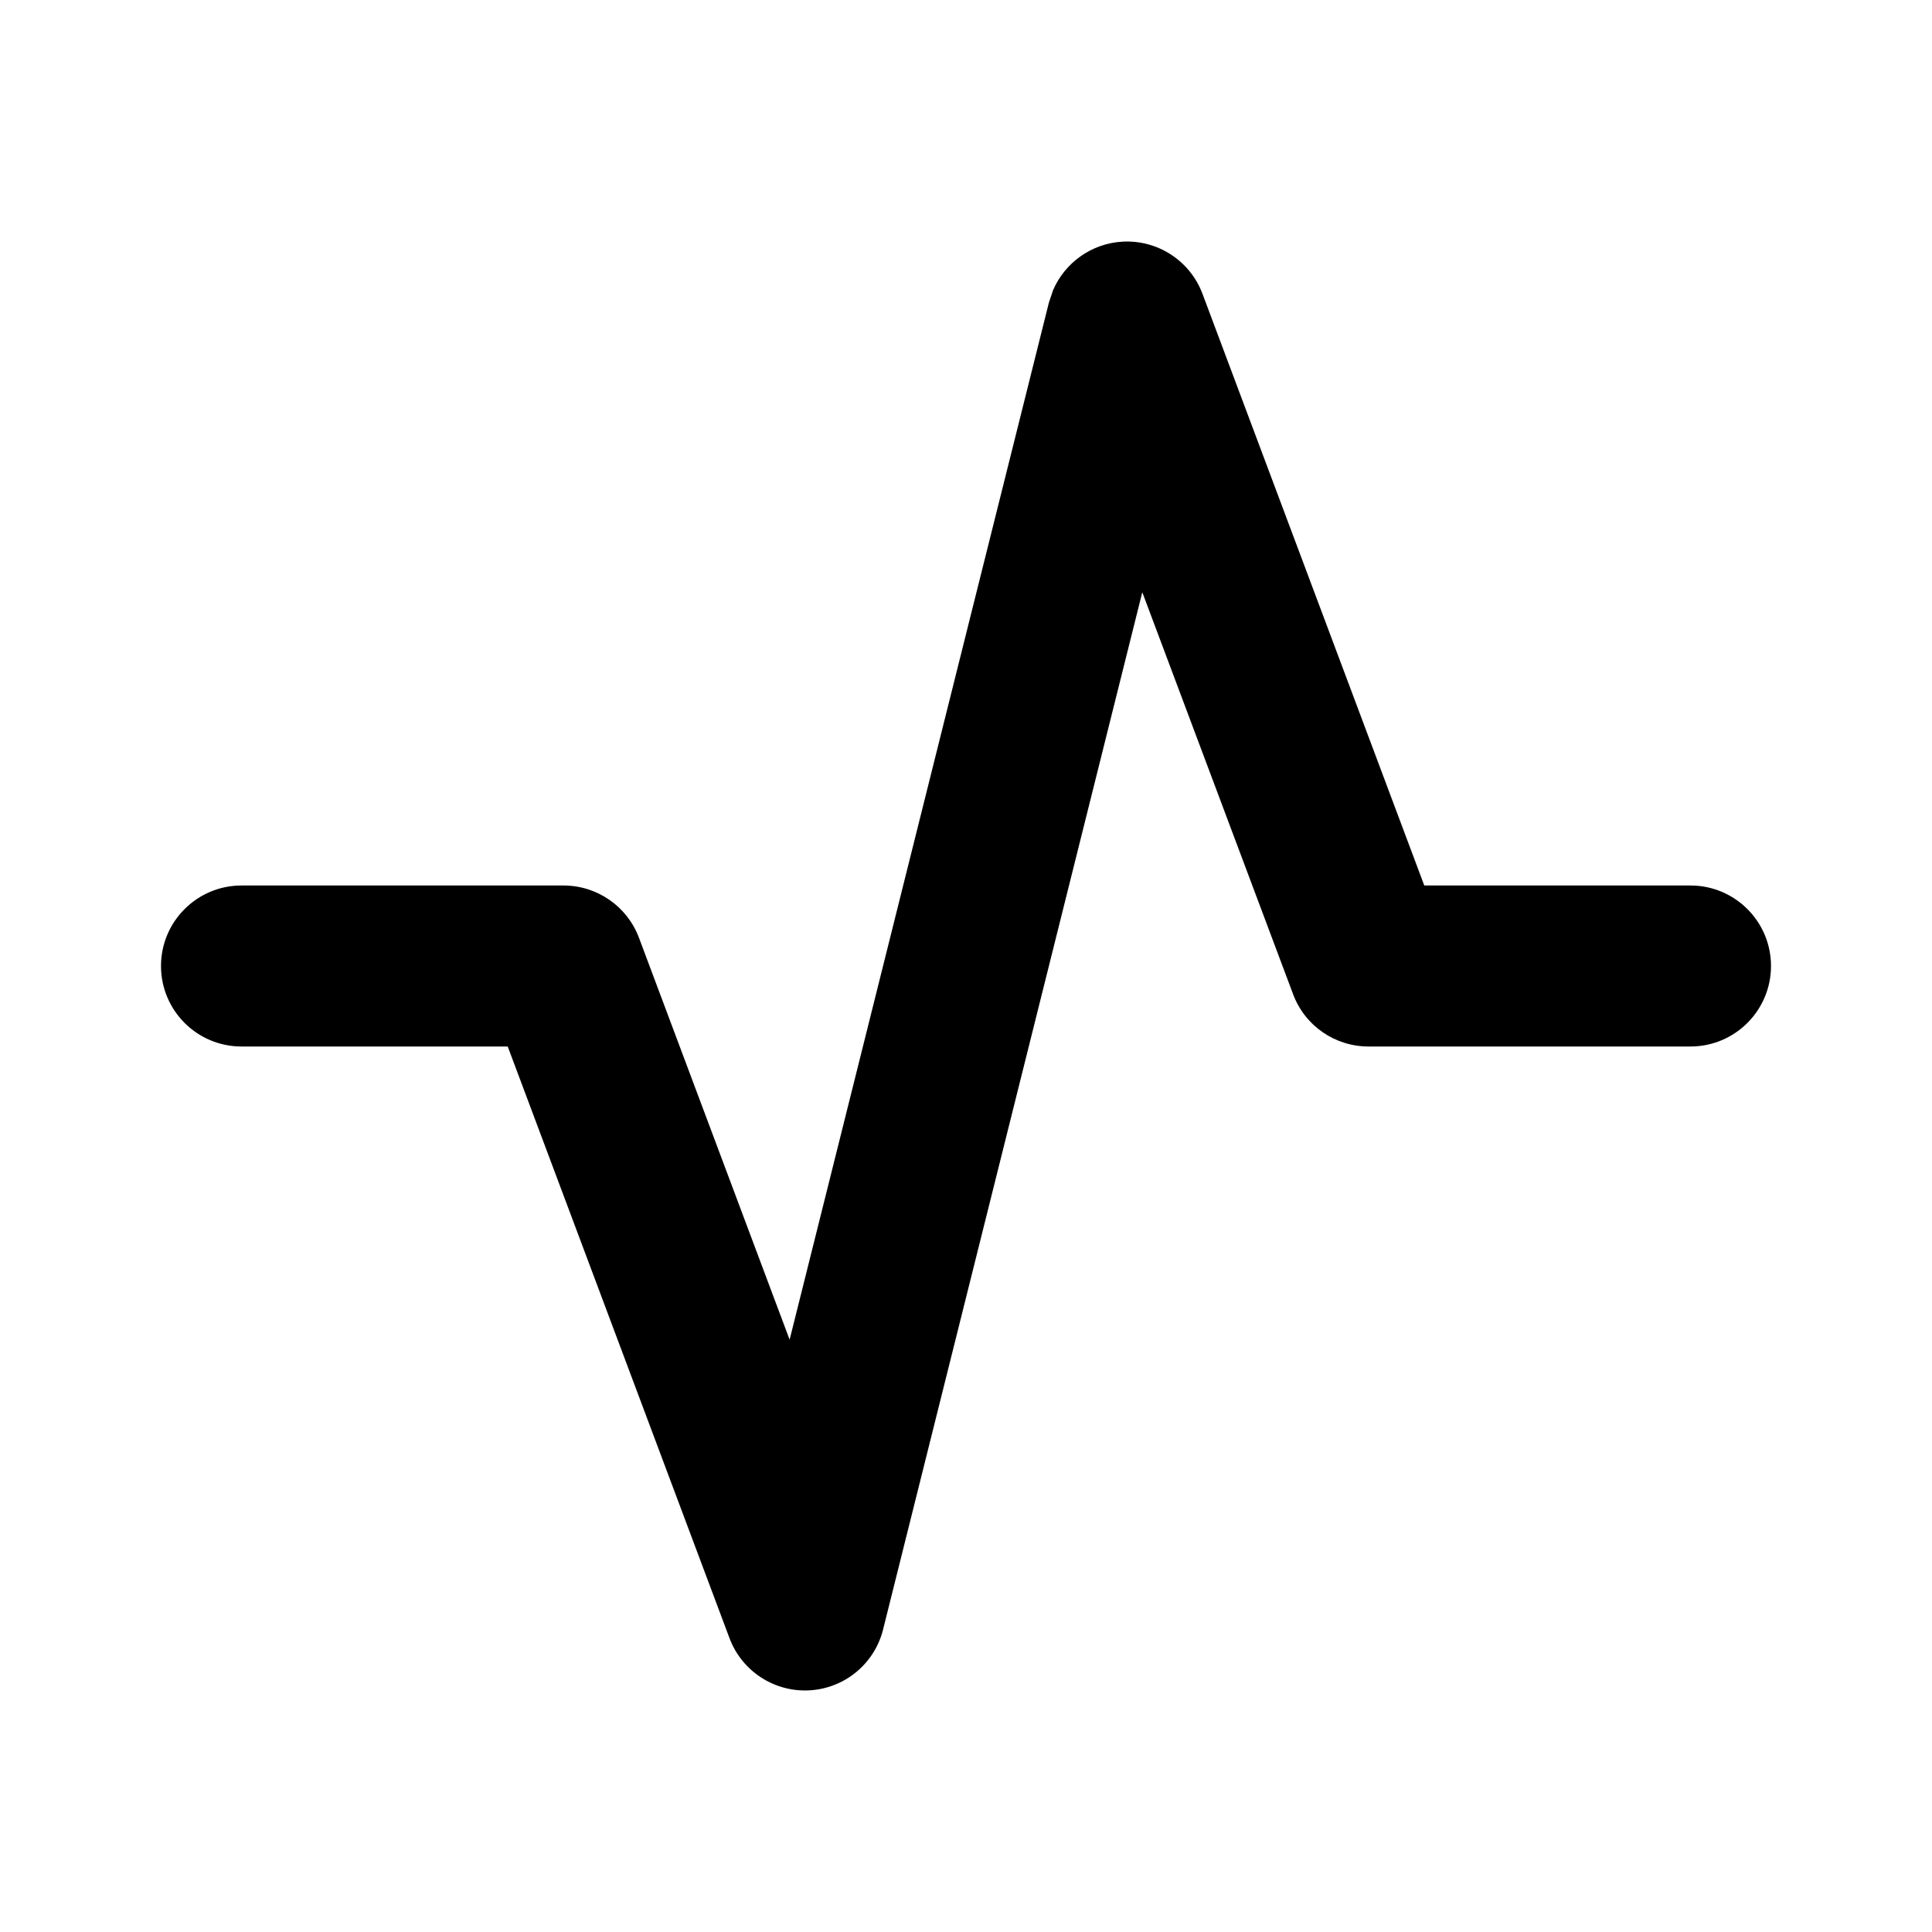
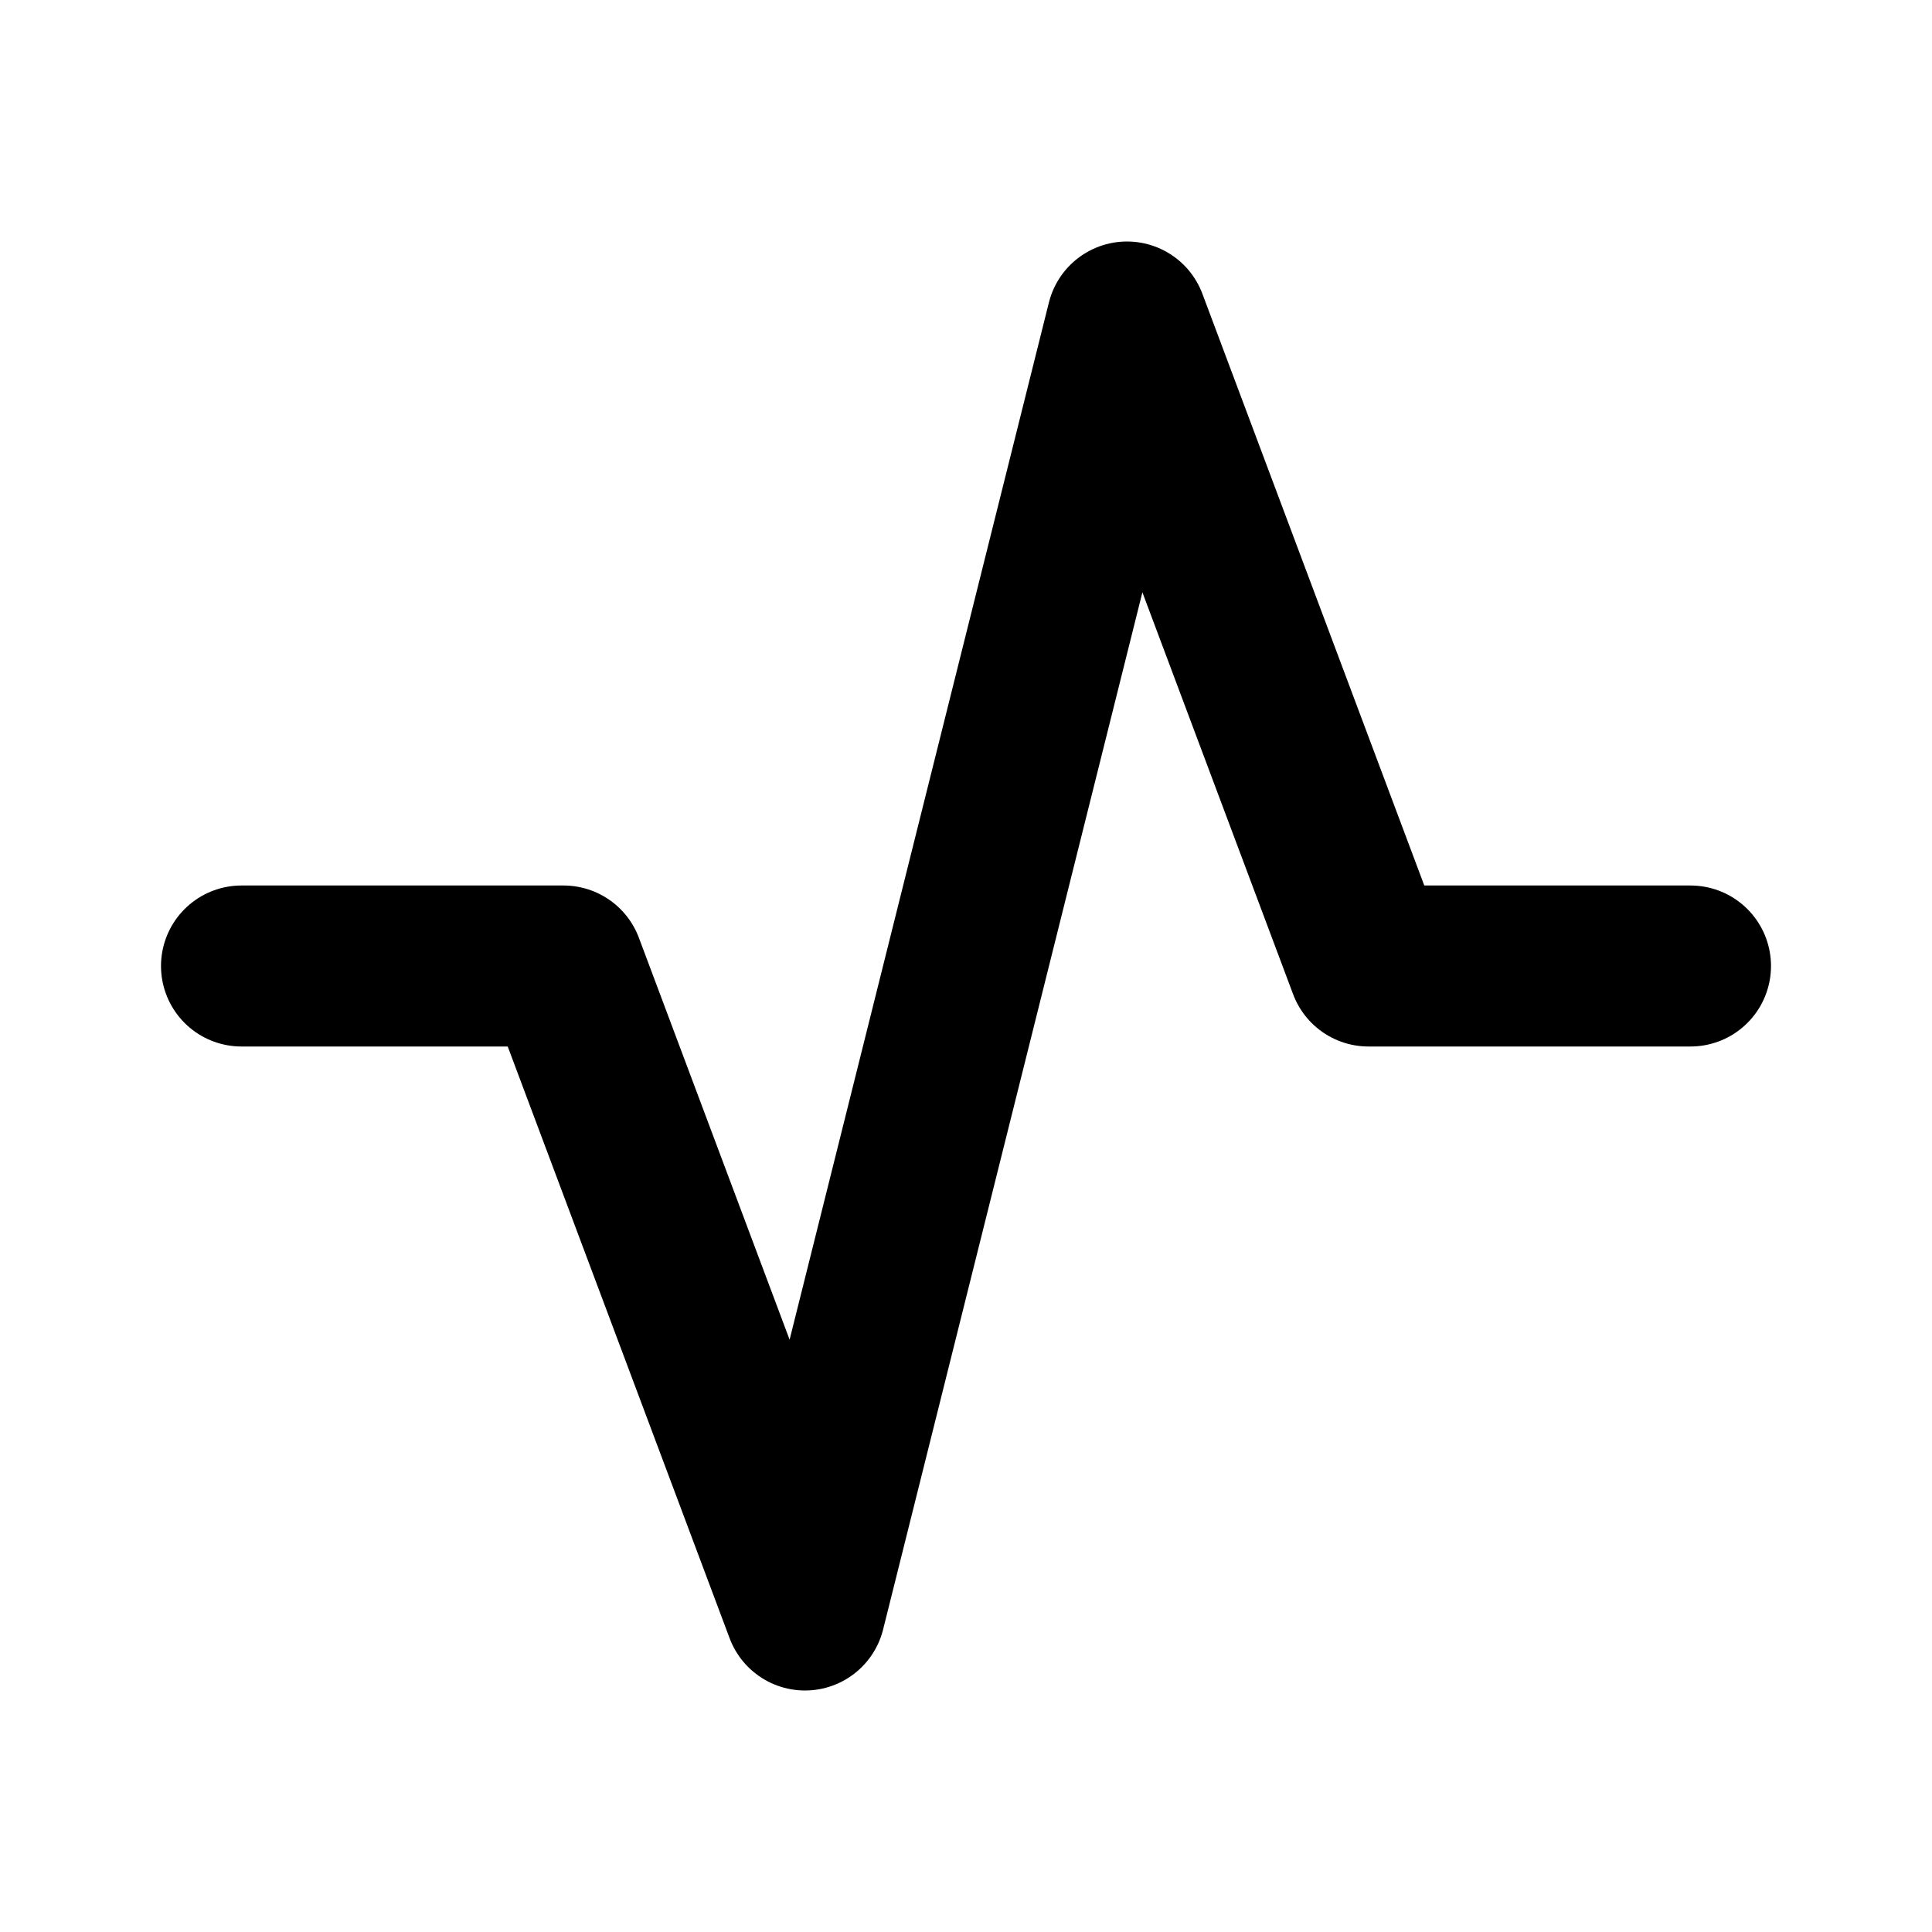
<svg xmlns="http://www.w3.org/2000/svg" width="24" height="24" viewBox="0 0 24 24" fill="none">
-   <path d="M13.943 3.002C14.38 2.977 14.783 3.239 14.937 3.648L17.693 11H21C21.552 11 22 11.448 22 12C22 12.552 21.552 13 21 13H17C16.583 13 16.21 12.742 16.064 12.352L14.19 7.357L10.97 20.242C10.864 20.667 10.494 20.973 10.057 20.998C9.62 21.023 9.217 20.761 9.063 20.352L6.307 13H3C2.448 13 2 12.552 2 12C2 11.448 2.448 11 3 11H7C7.417 11 7.79 11.258 7.937 11.648L9.809 16.642L13.03 3.758L13.082 3.604C13.23 3.261 13.561 3.024 13.943 3.002Z" fill="black" />
+   <path d="M3 12H7L10 20L14 4L17 12H21" stroke="black" stroke-width="2" stroke-linecap="round" stroke-linejoin="round" />
</svg>
